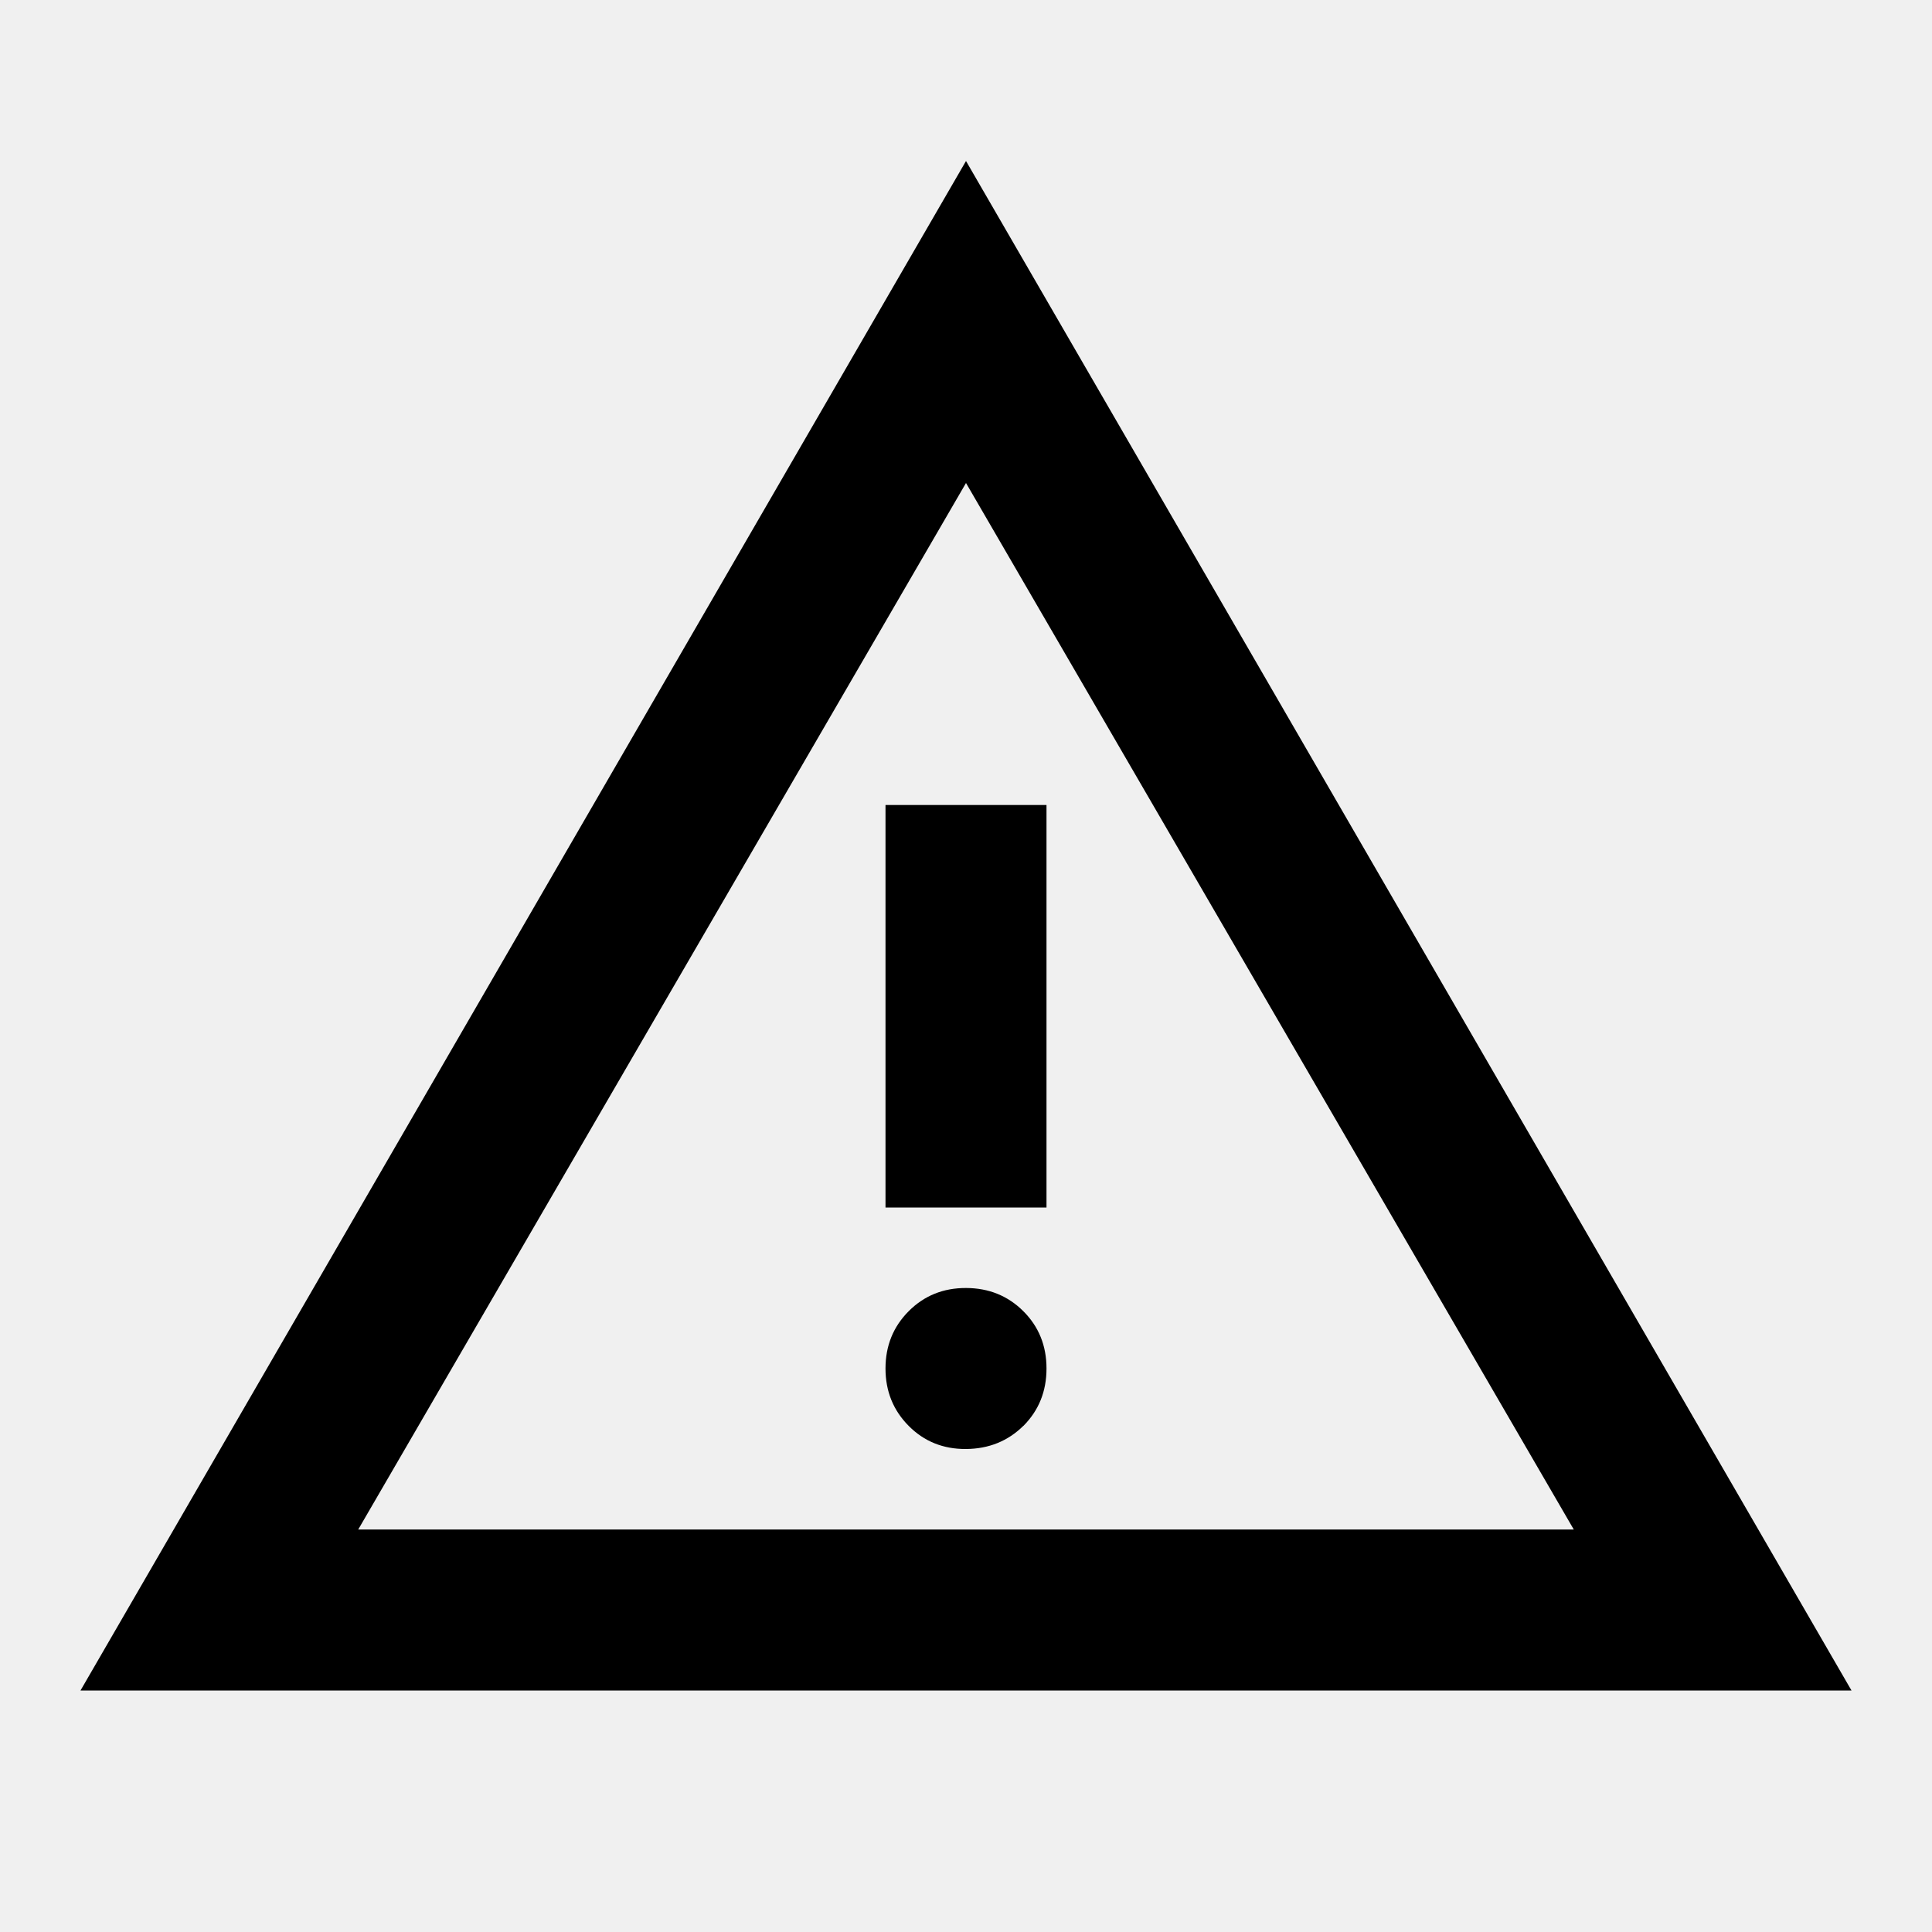
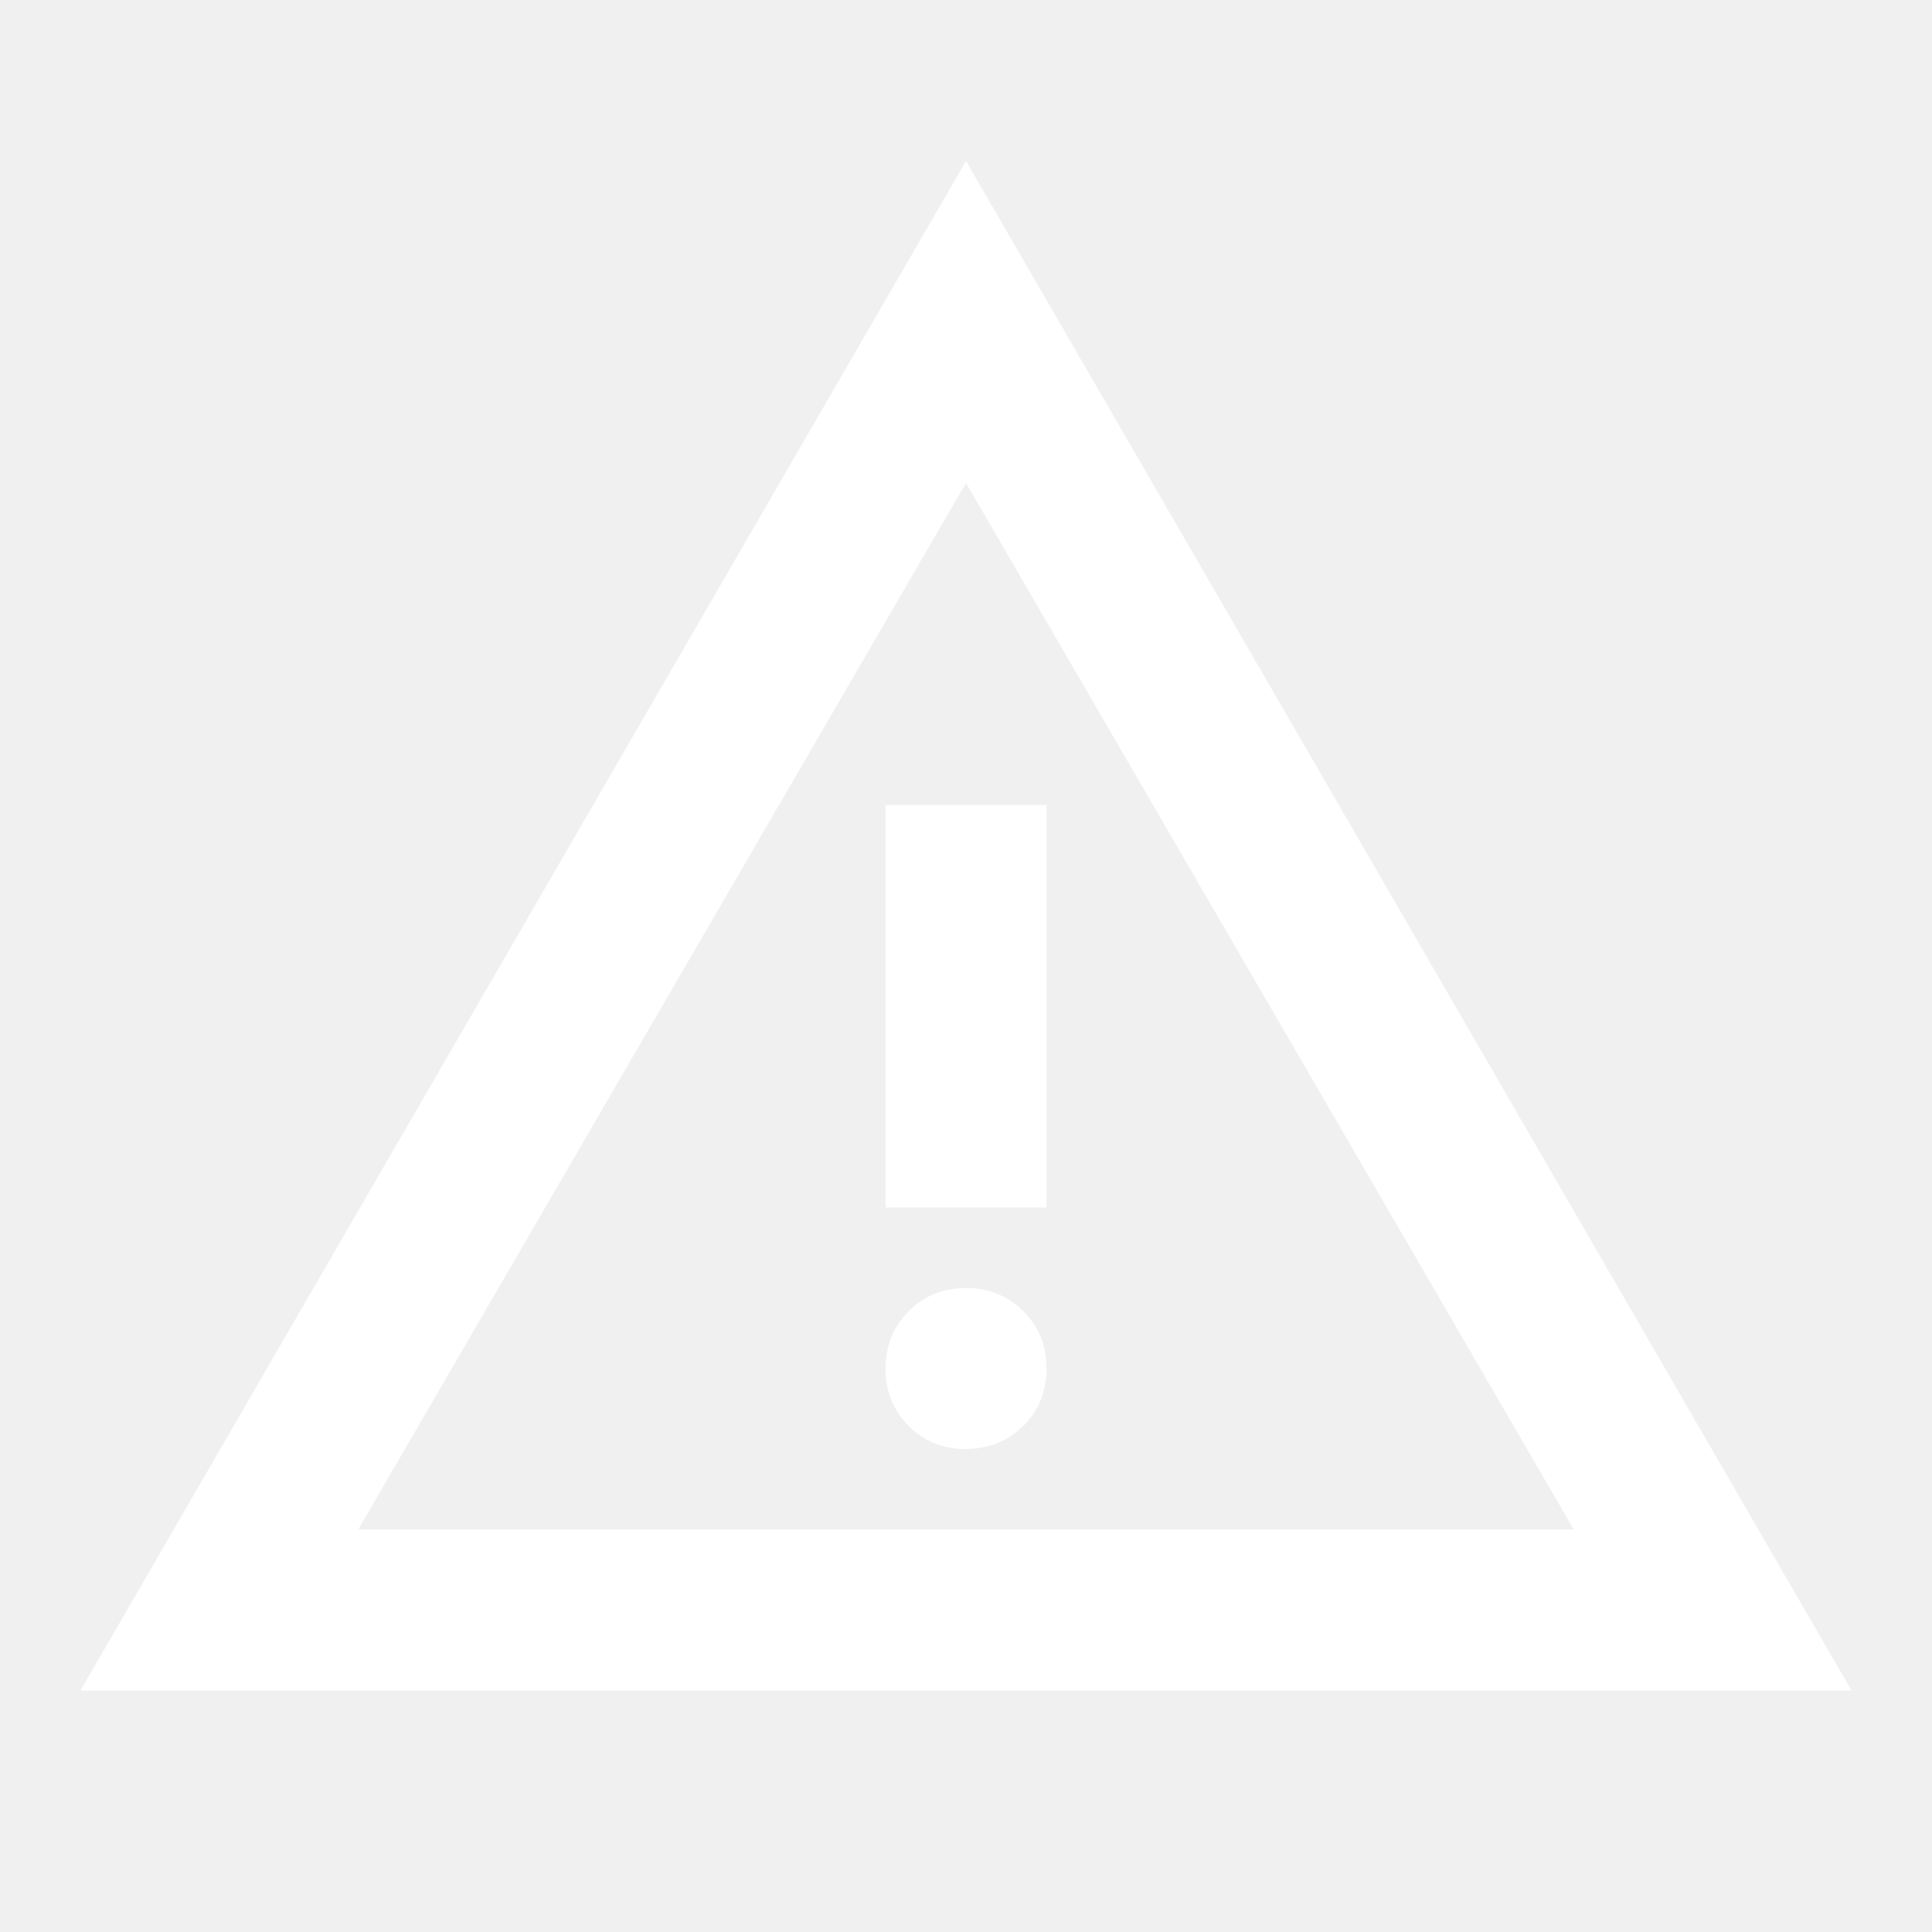
- <svg xmlns="http://www.w3.org/2000/svg" width="16" height="16" viewBox="0 0 24 24">
+ <svg xmlns="http://www.w3.org/2000/svg" width="32" height="32" viewBox="0 0 24 24">
  <path d="M0 0h24v24H0z" fill="none" />
-   <path fill="currentColor" d="M1 21L12 2l11 19zm3.45-2h15.1L12 6zm8.263-1.287Q13 17.425 13 17t-.288-.712T12 16t-.712.288T11 17t.288.713T12 18t.713-.288M11 15h2v-5h-2zm1-2.5" />
+   <path fill="#fff" d="M1 21L12 2l11 19zm3.45-2h15.1L12 6zm8.263-1.287Q13 17.425 13 17t-.288-.712T12 16t-.712.288T11 17t.288.713T12 18t.713-.288M11 15h2v-5h-2zm1-2.5" />
</svg>
